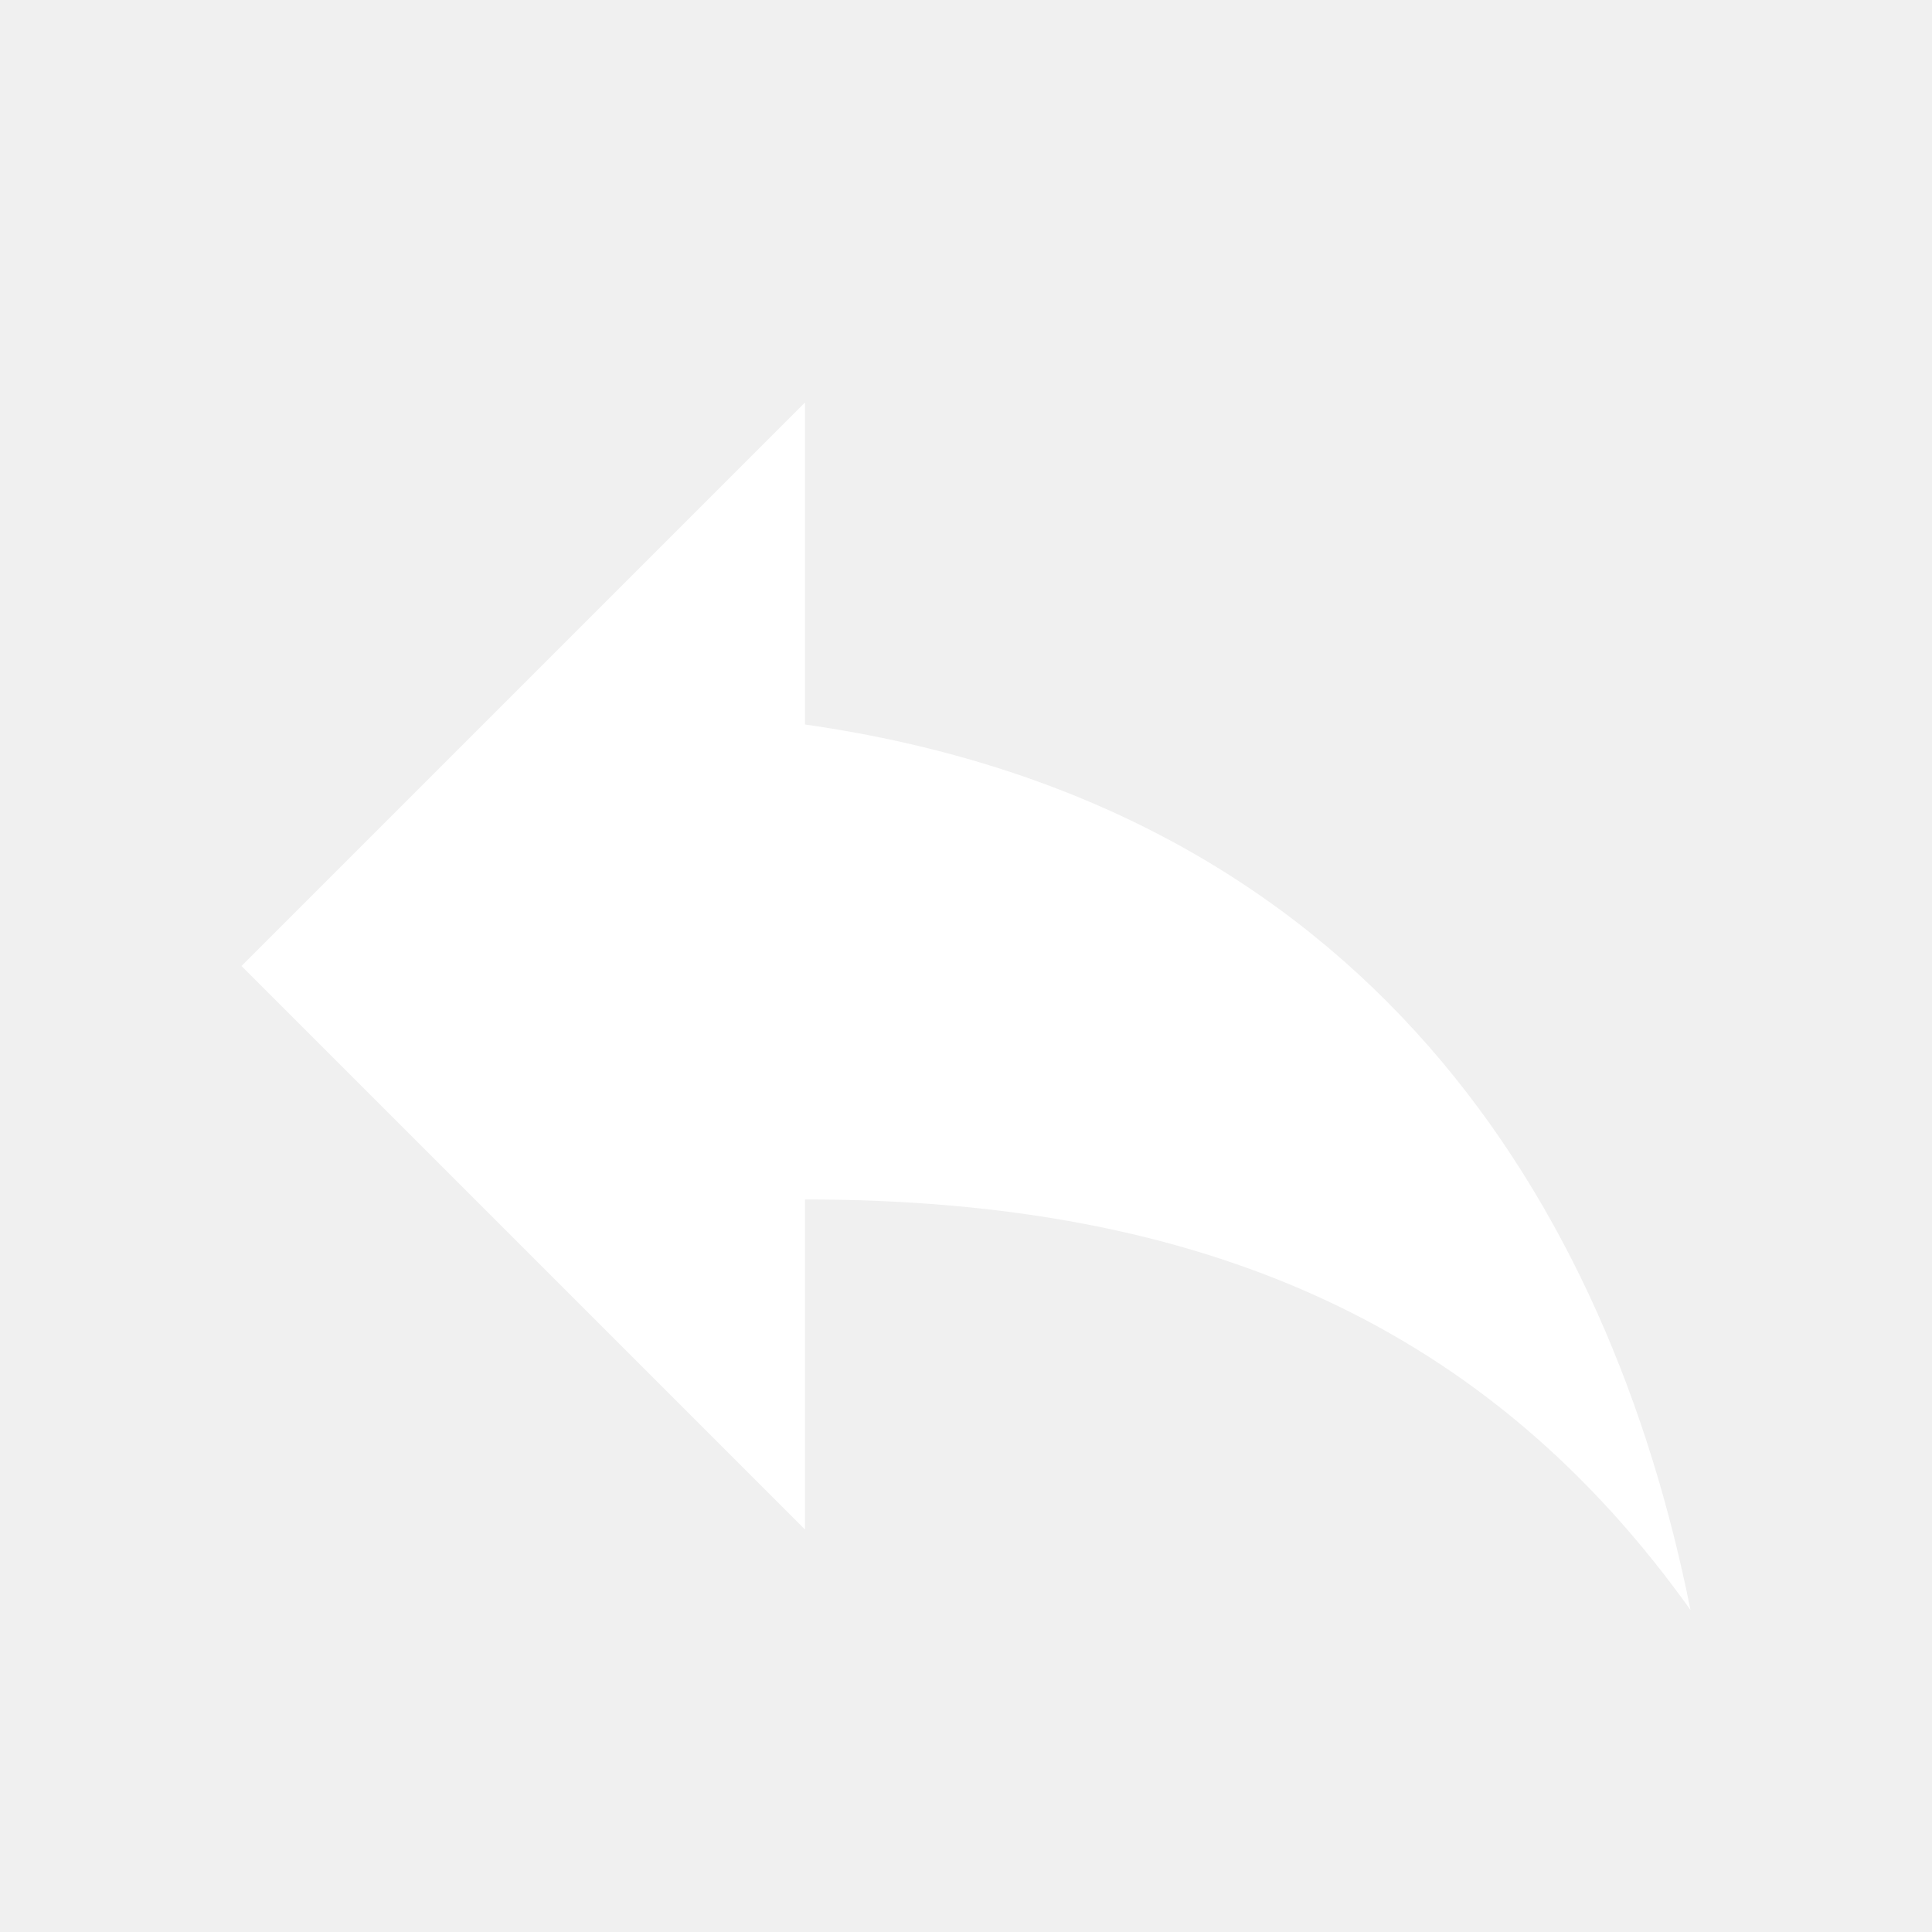
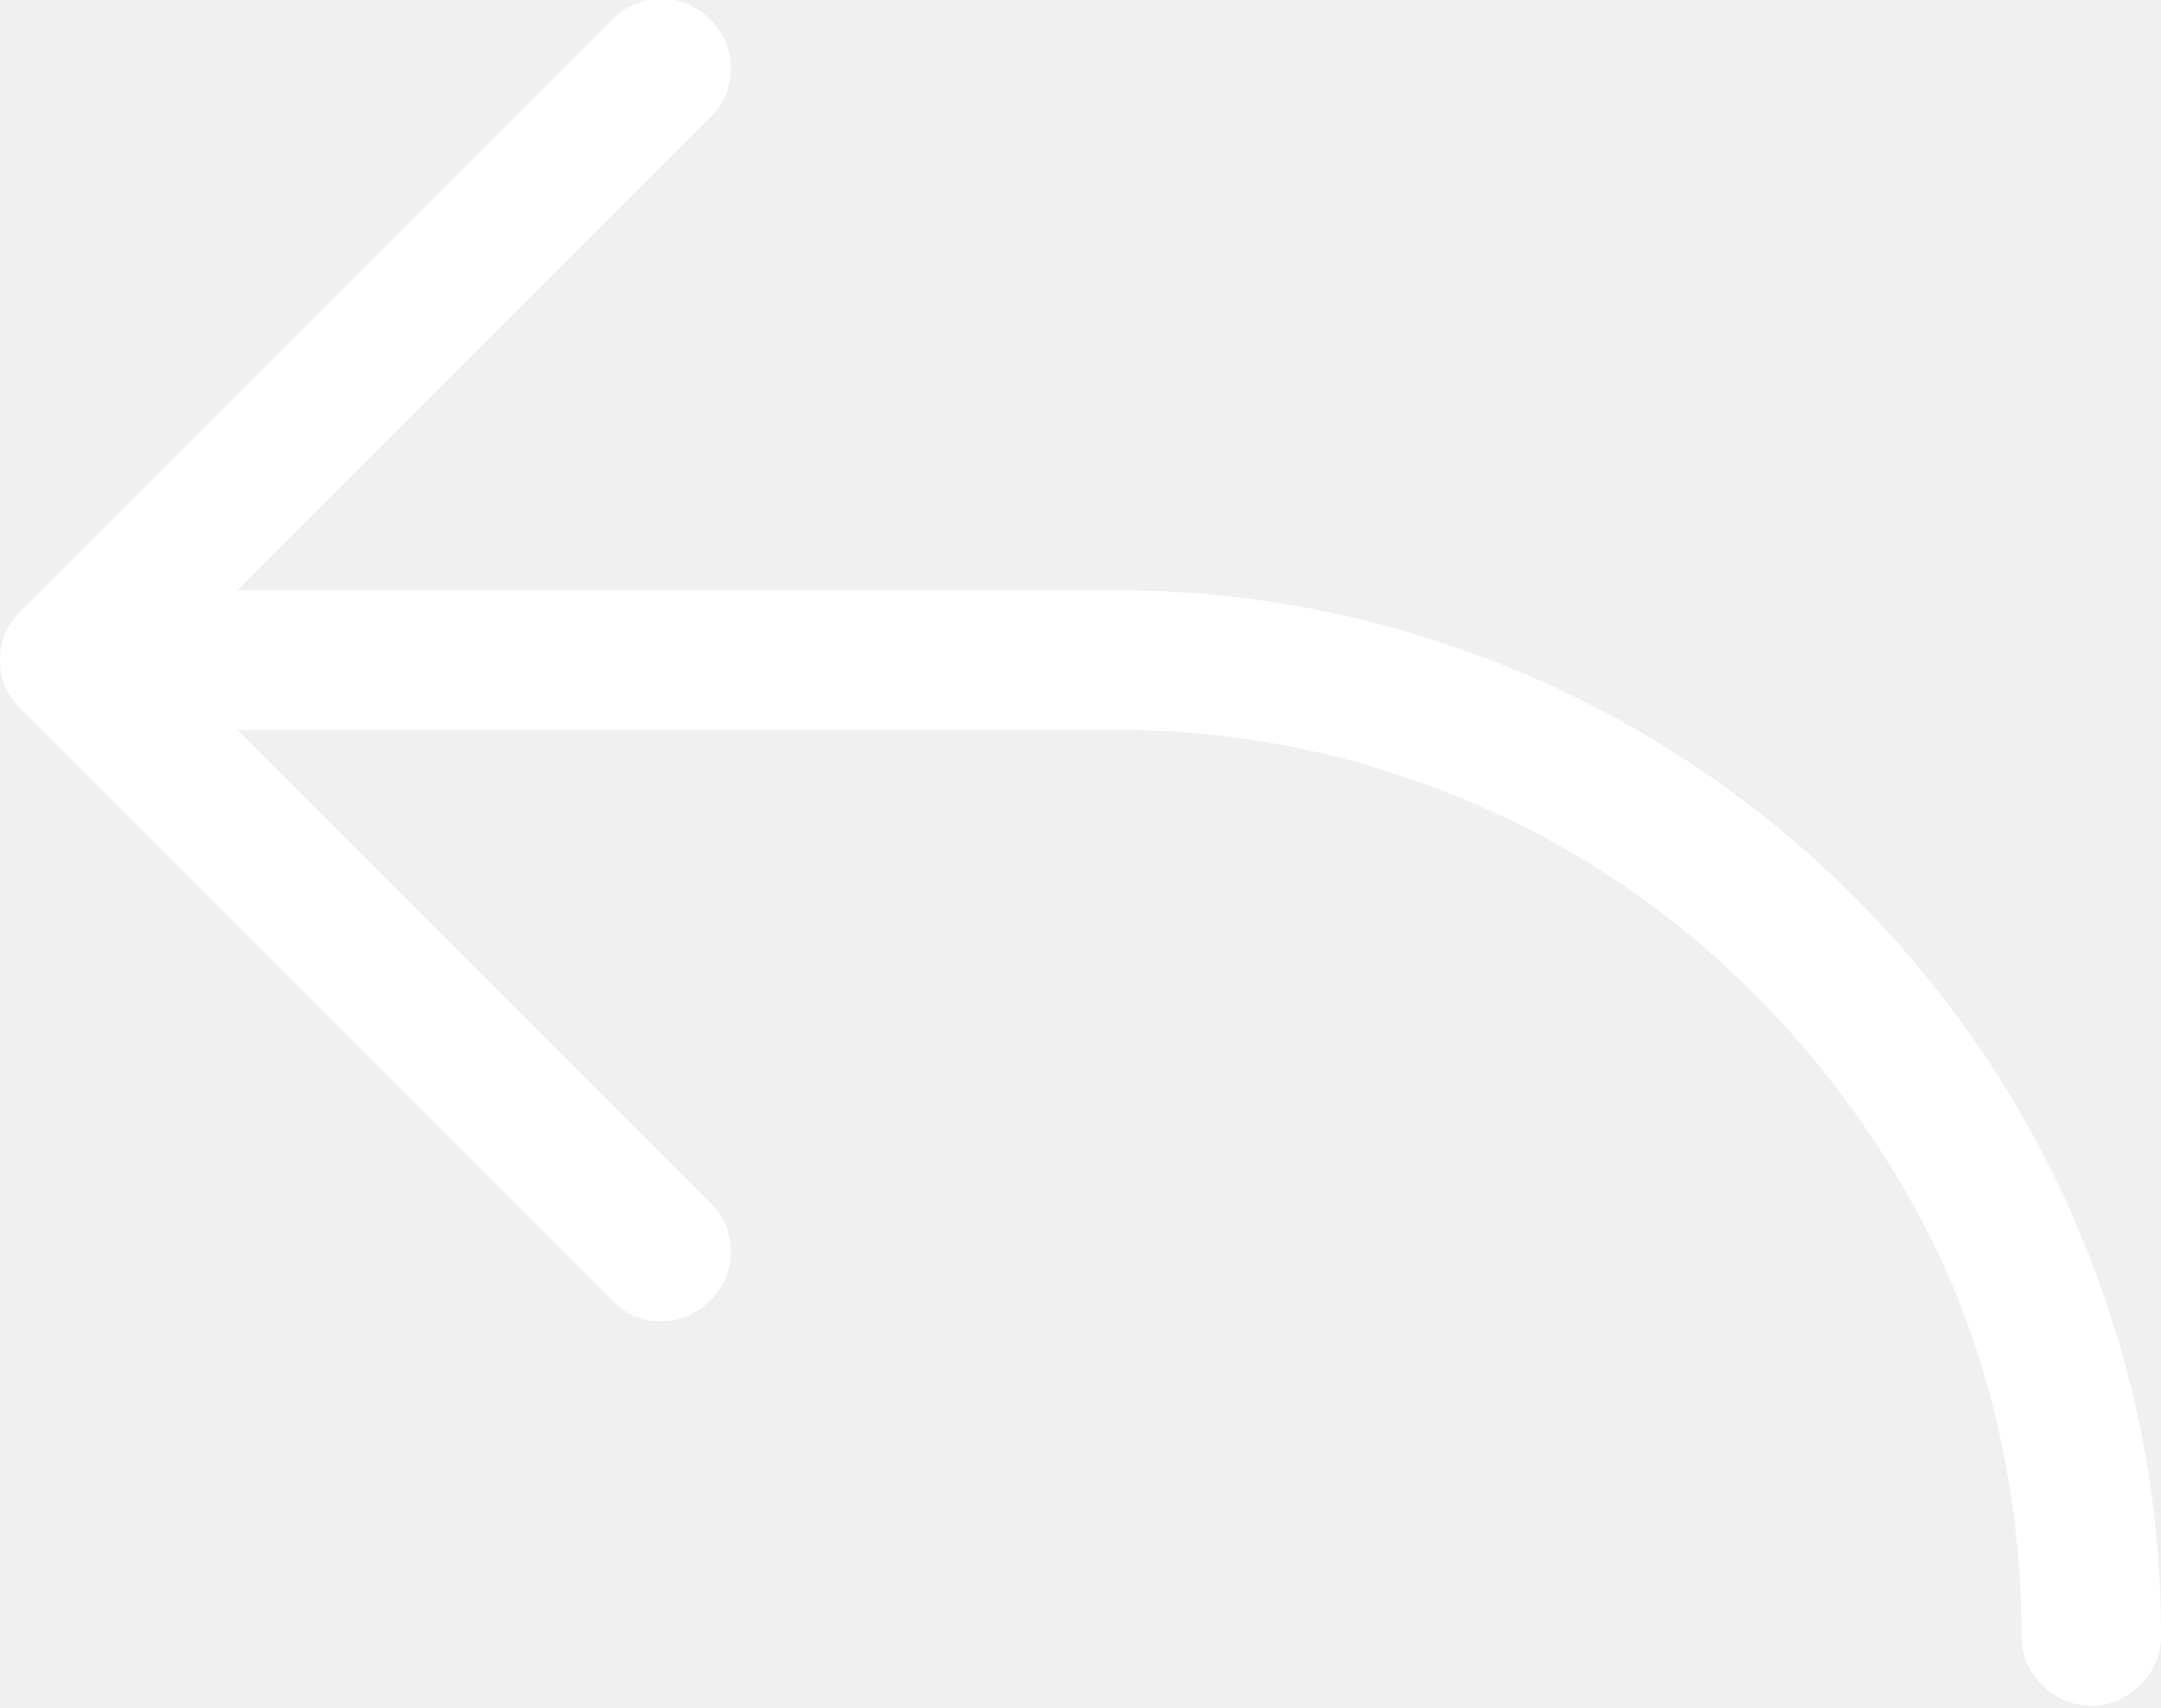
- <svg xmlns="http://www.w3.org/2000/svg" fill="#fff" width="512" height="512" viewBox="0 0 24 24">
-   <path d="M10 9V5l-7 7 7 7v-4.1c5 0 8.5 1.6 11 5.1-1-5-4-10-11-11z" />
-   <path d="M0 0h24v24H0z" fill="none" />
+ <svg xmlns="http://www.w3.org/2000/svg" height="100%" viewBox="0 113 992 784" width="100%">
+   <path d="M512,448L109,448L326,665C332.333,671.333 335.5,678.833 335.5,687.5C335.5,696.167 332.333,703.667 326,710C319.667,716.333 312.167,719.5 303.5,719.5C294.833,719.5 287.333,716.333 281,710L9.5,438.5C3.167,432.167 0,424.667 0,416C0,407.333 3.167,399.833 9.5,393.5L281,122C287.333,115.667 294.833,112.5 303.5,112.5C312.167,112.5 319.667,115.667 326,122C332.333,128.333 335.5,135.833 335.5,144.5C335.5,153.167 332.333,160.667 326,167L109,384L512,384C556,384 598.5,389.75 639.5,401.25C680.5,412.75 718.75,428.917 754.25,449.75C789.75,470.583 822.083,495.583 851.25,524.75C880.417,553.917 905.417,586.25 926.25,621.75C947.083,657.25 963.25,695.5 974.75,736.5C986.25,777.5 992,820 992,864C992,872.667 988.833,880.167 982.5,886.5C976.167,892.833 968.667,896 960,896C951.333,896 943.833,892.833 937.5,886.5C931.167,880.167 928,872.667 928,864C928,828.333 923.583,793.083 914.75,758.25C905.917,723.417 892.5,690.5 874.5,659.5C855.5,626.833 833.083,597.417 807.25,571.25C781.417,545.083 753,522.917 722,504.75C691,486.583 657.75,472.583 622.25,462.75C586.75,452.917 550,448 512,448Z" fill="#FFFFFF" fill-opacity="1">
+   </path>
</svg>
